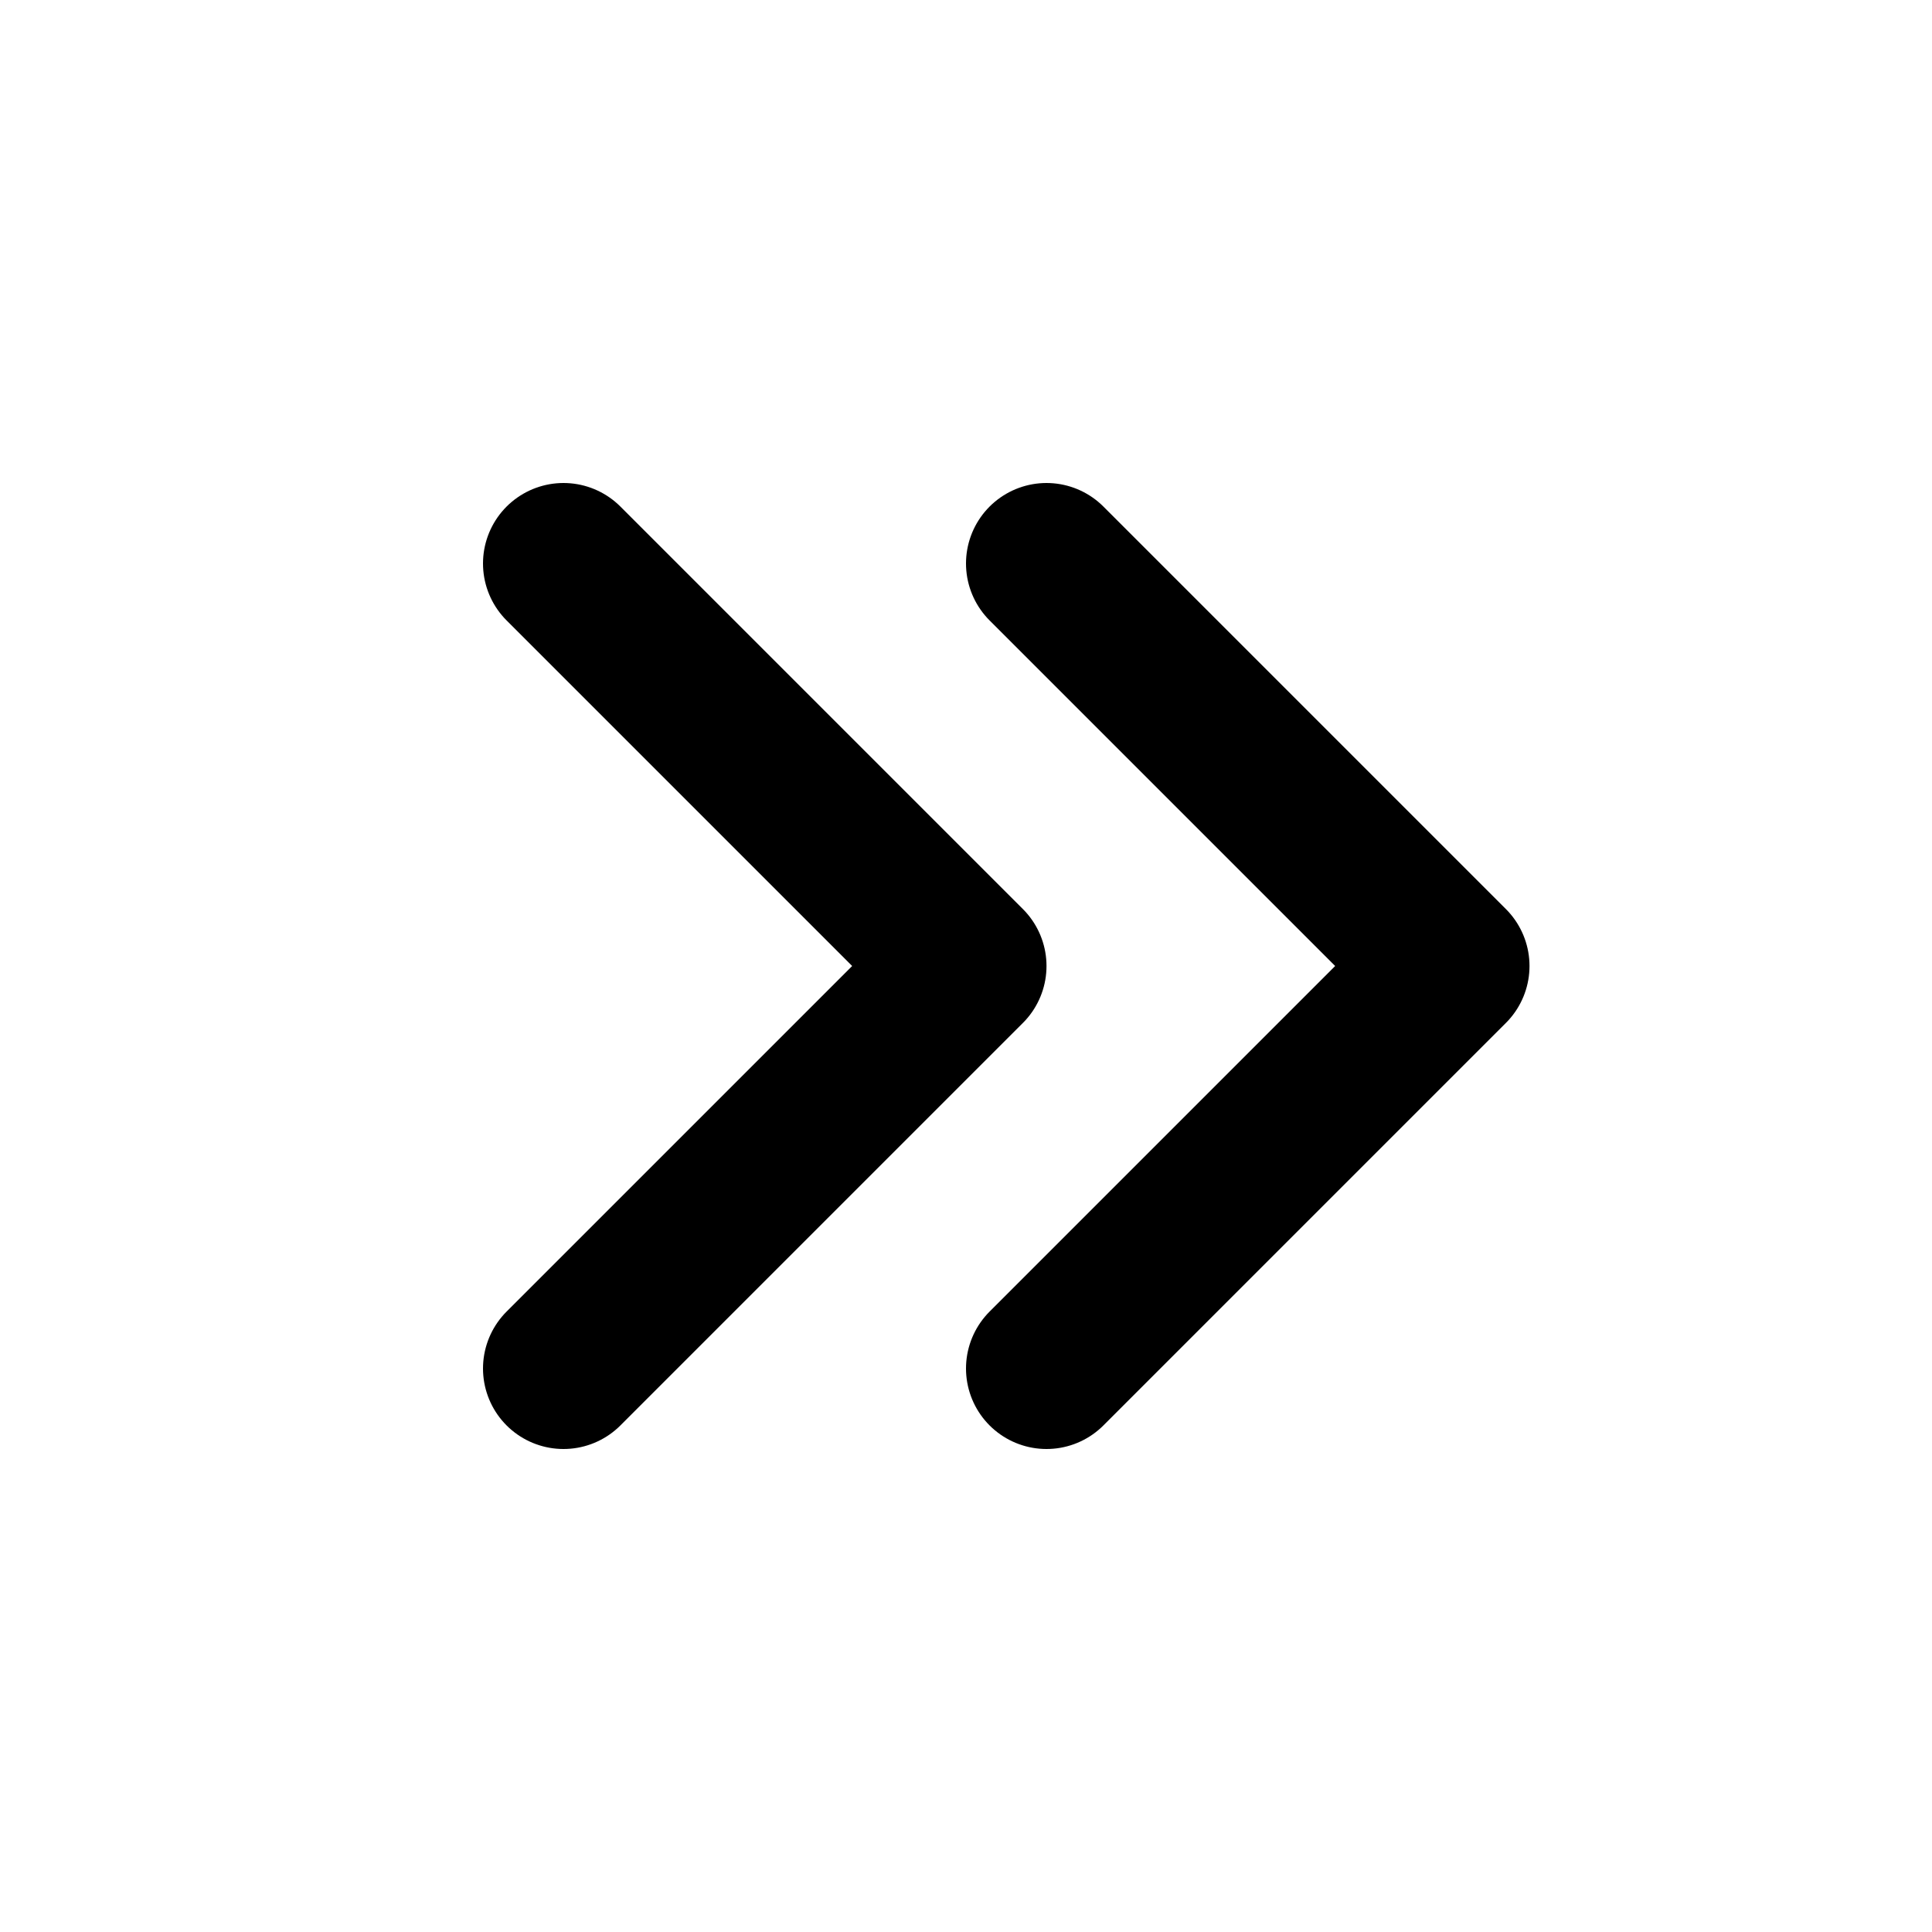
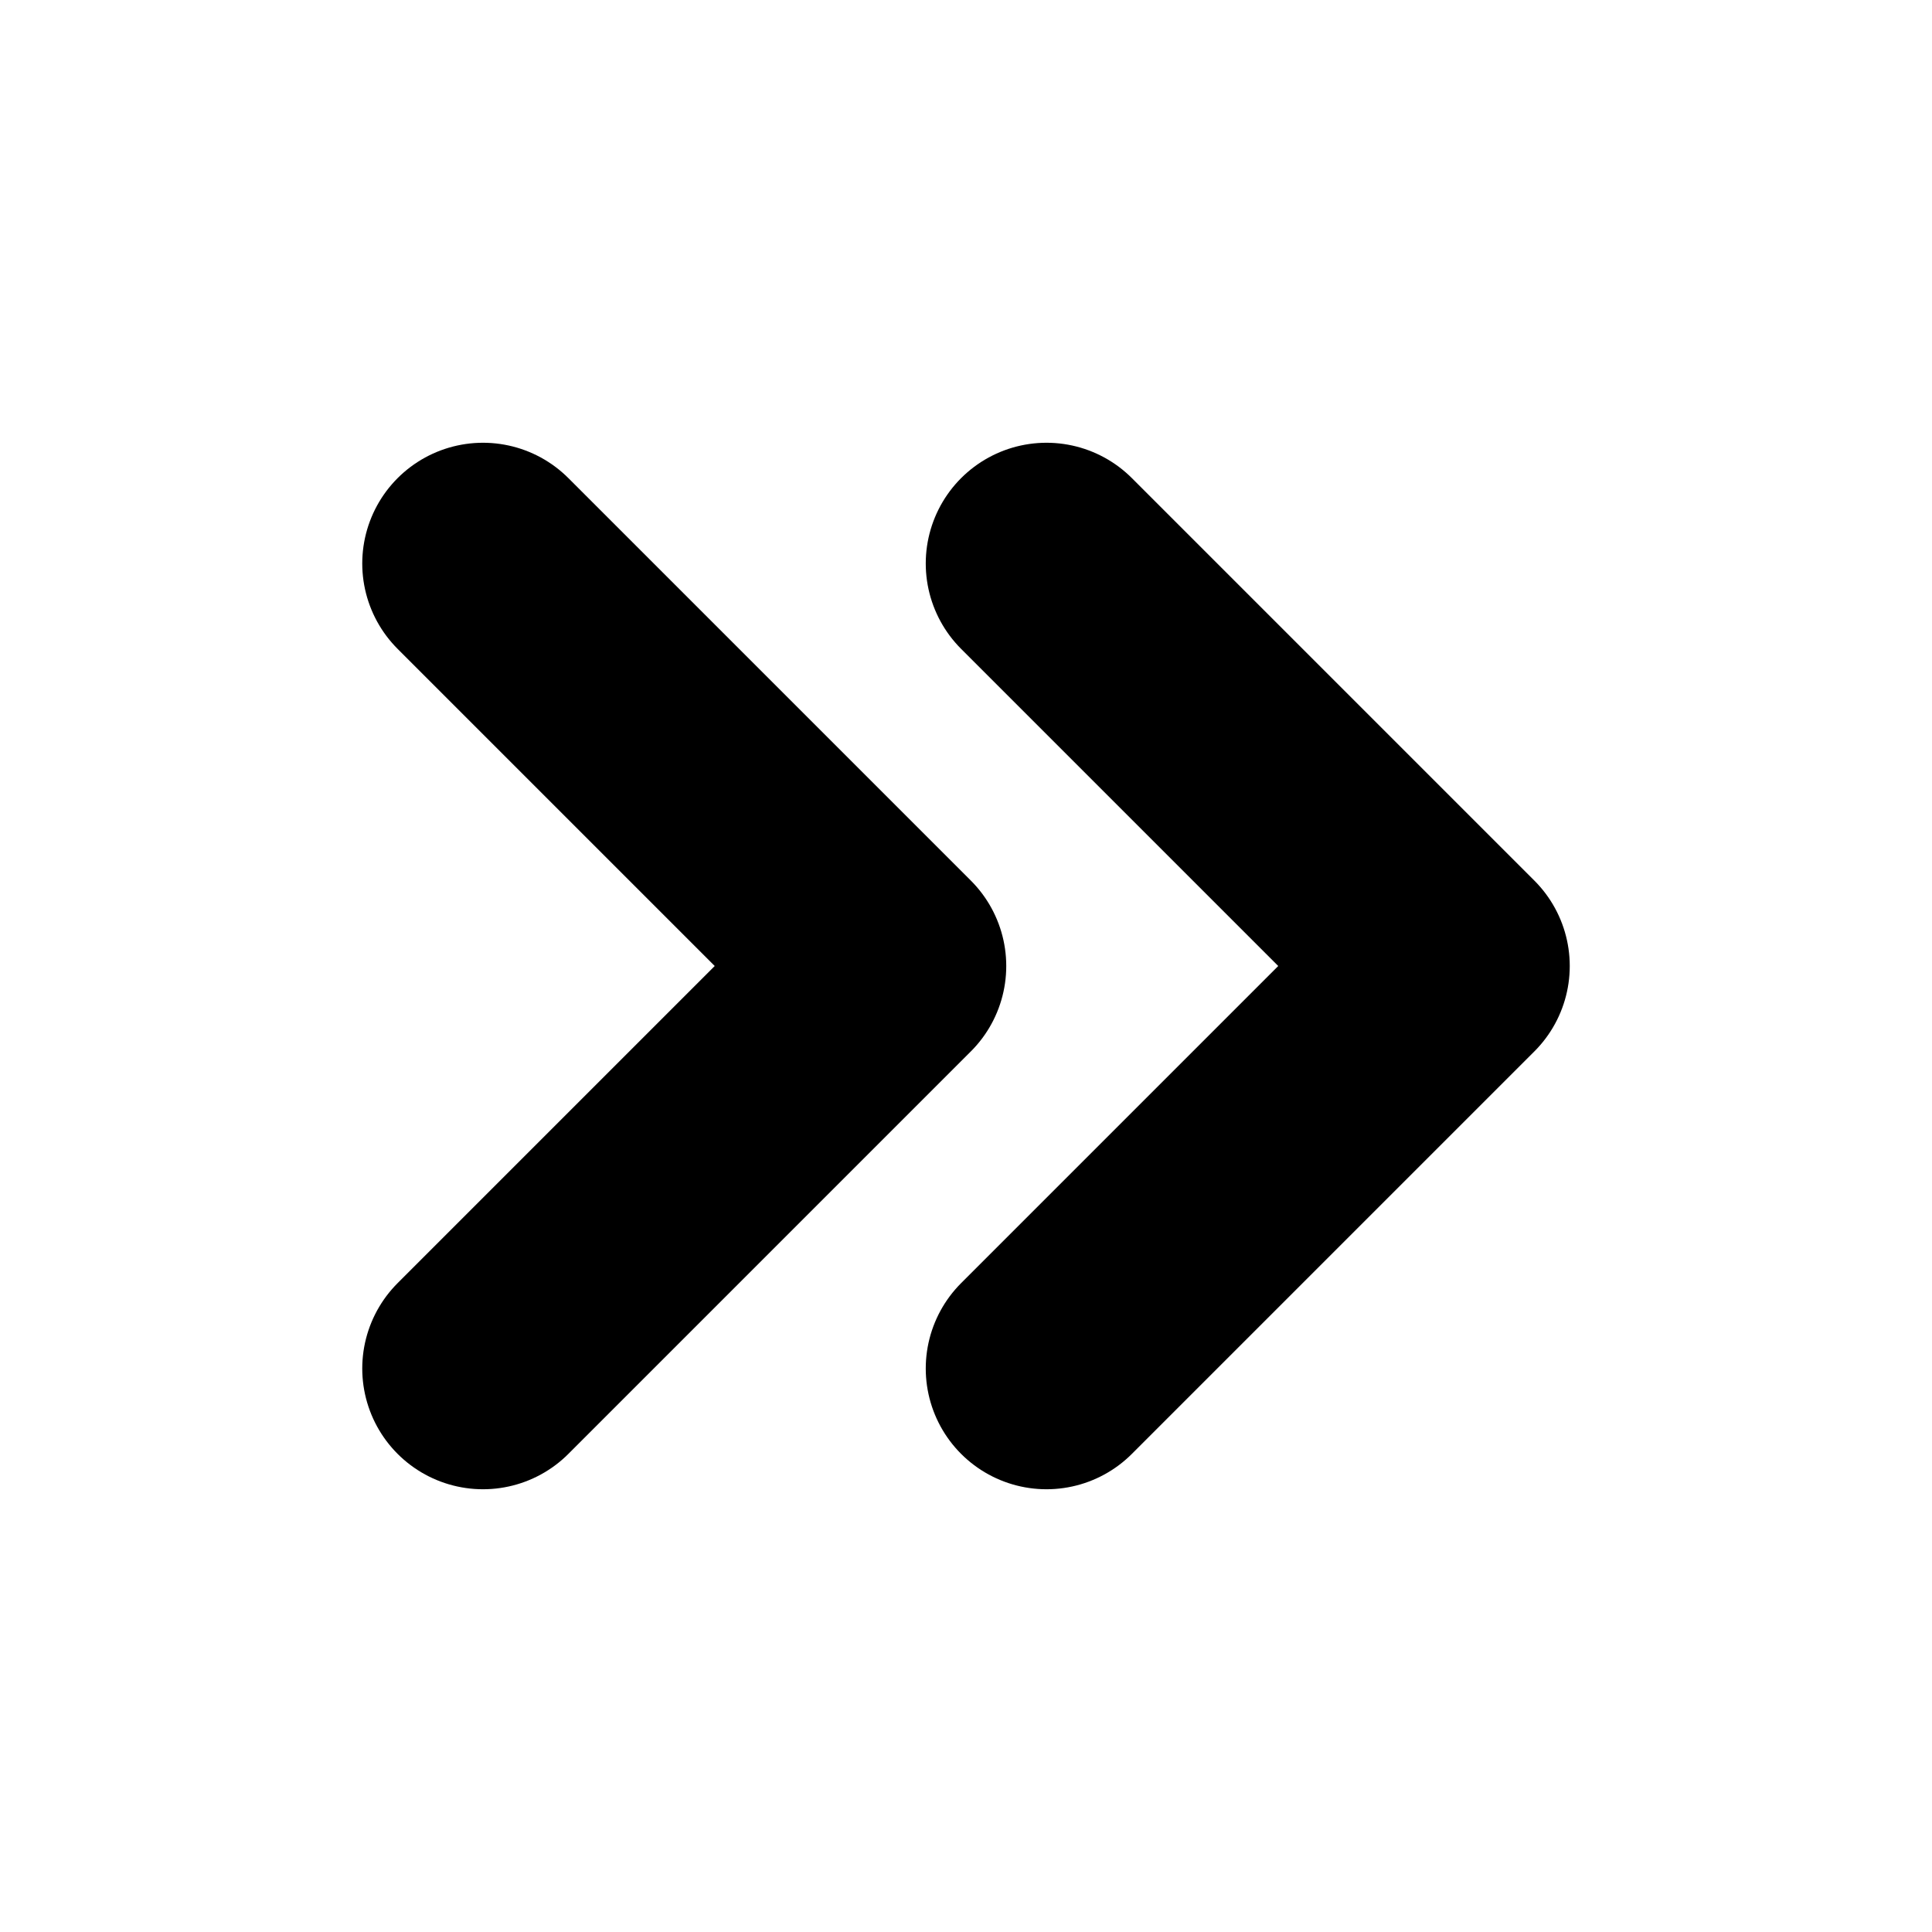
- <svg xmlns="http://www.w3.org/2000/svg" width="24" height="24" viewBox="0 0 24 24" fill="none" stroke="currentColor" stroke-width="2" stroke-linecap="round" stroke-linejoin="round" class="icon icon-tabler icons-tabler-outline icon-tabler-chevrons-right">
-   <path stroke="none" d="M0 0h24v24H0z" fill="none" />
-   <path d="M7 7l5 5l-5 5" />
-   <path d="M13 7l5 5l-5 5" />
+ <svg xmlns="http://www.w3.org/2000/svg" width="32" height="32" viewBox="0 0 24 24" fill="none" stroke="currentColor" stroke-width="3" stroke-linecap="round" stroke-linejoin="round" class="lucide lucide-chevrons-right">
+   <path d="m6 17 5-5-5-5" />
+   <path d="m13 17 5-5-5-5" />
</svg>
